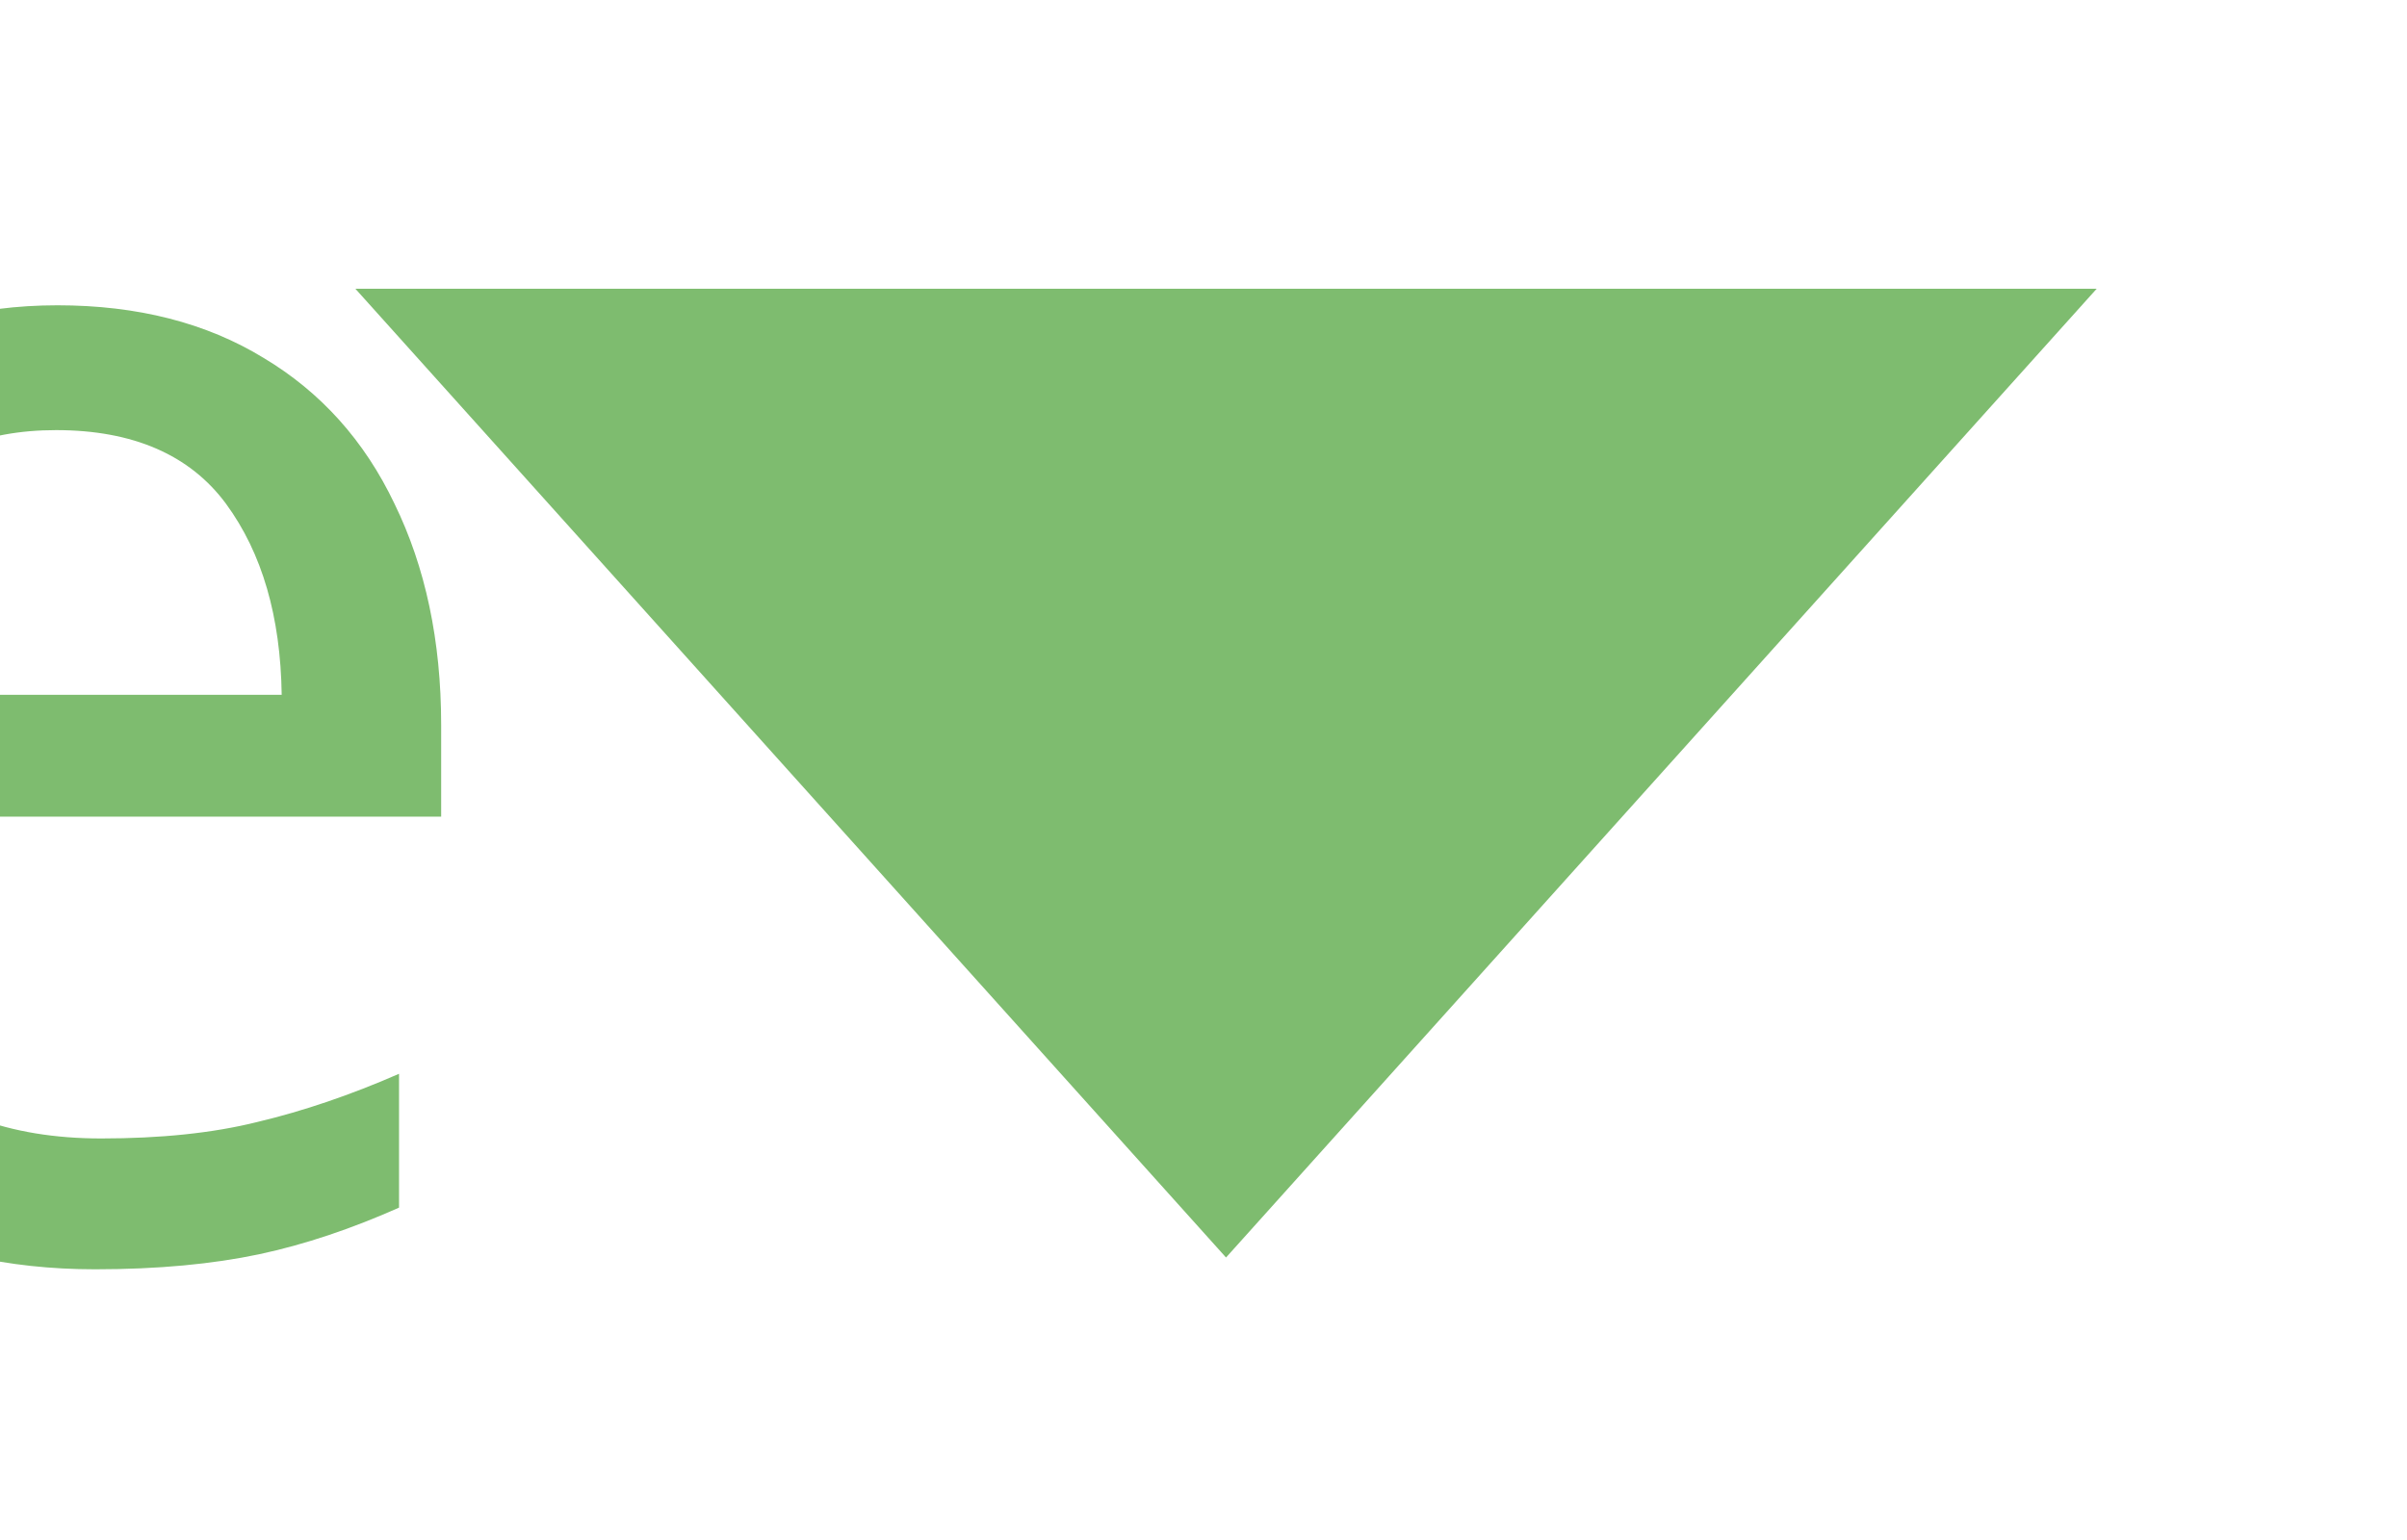
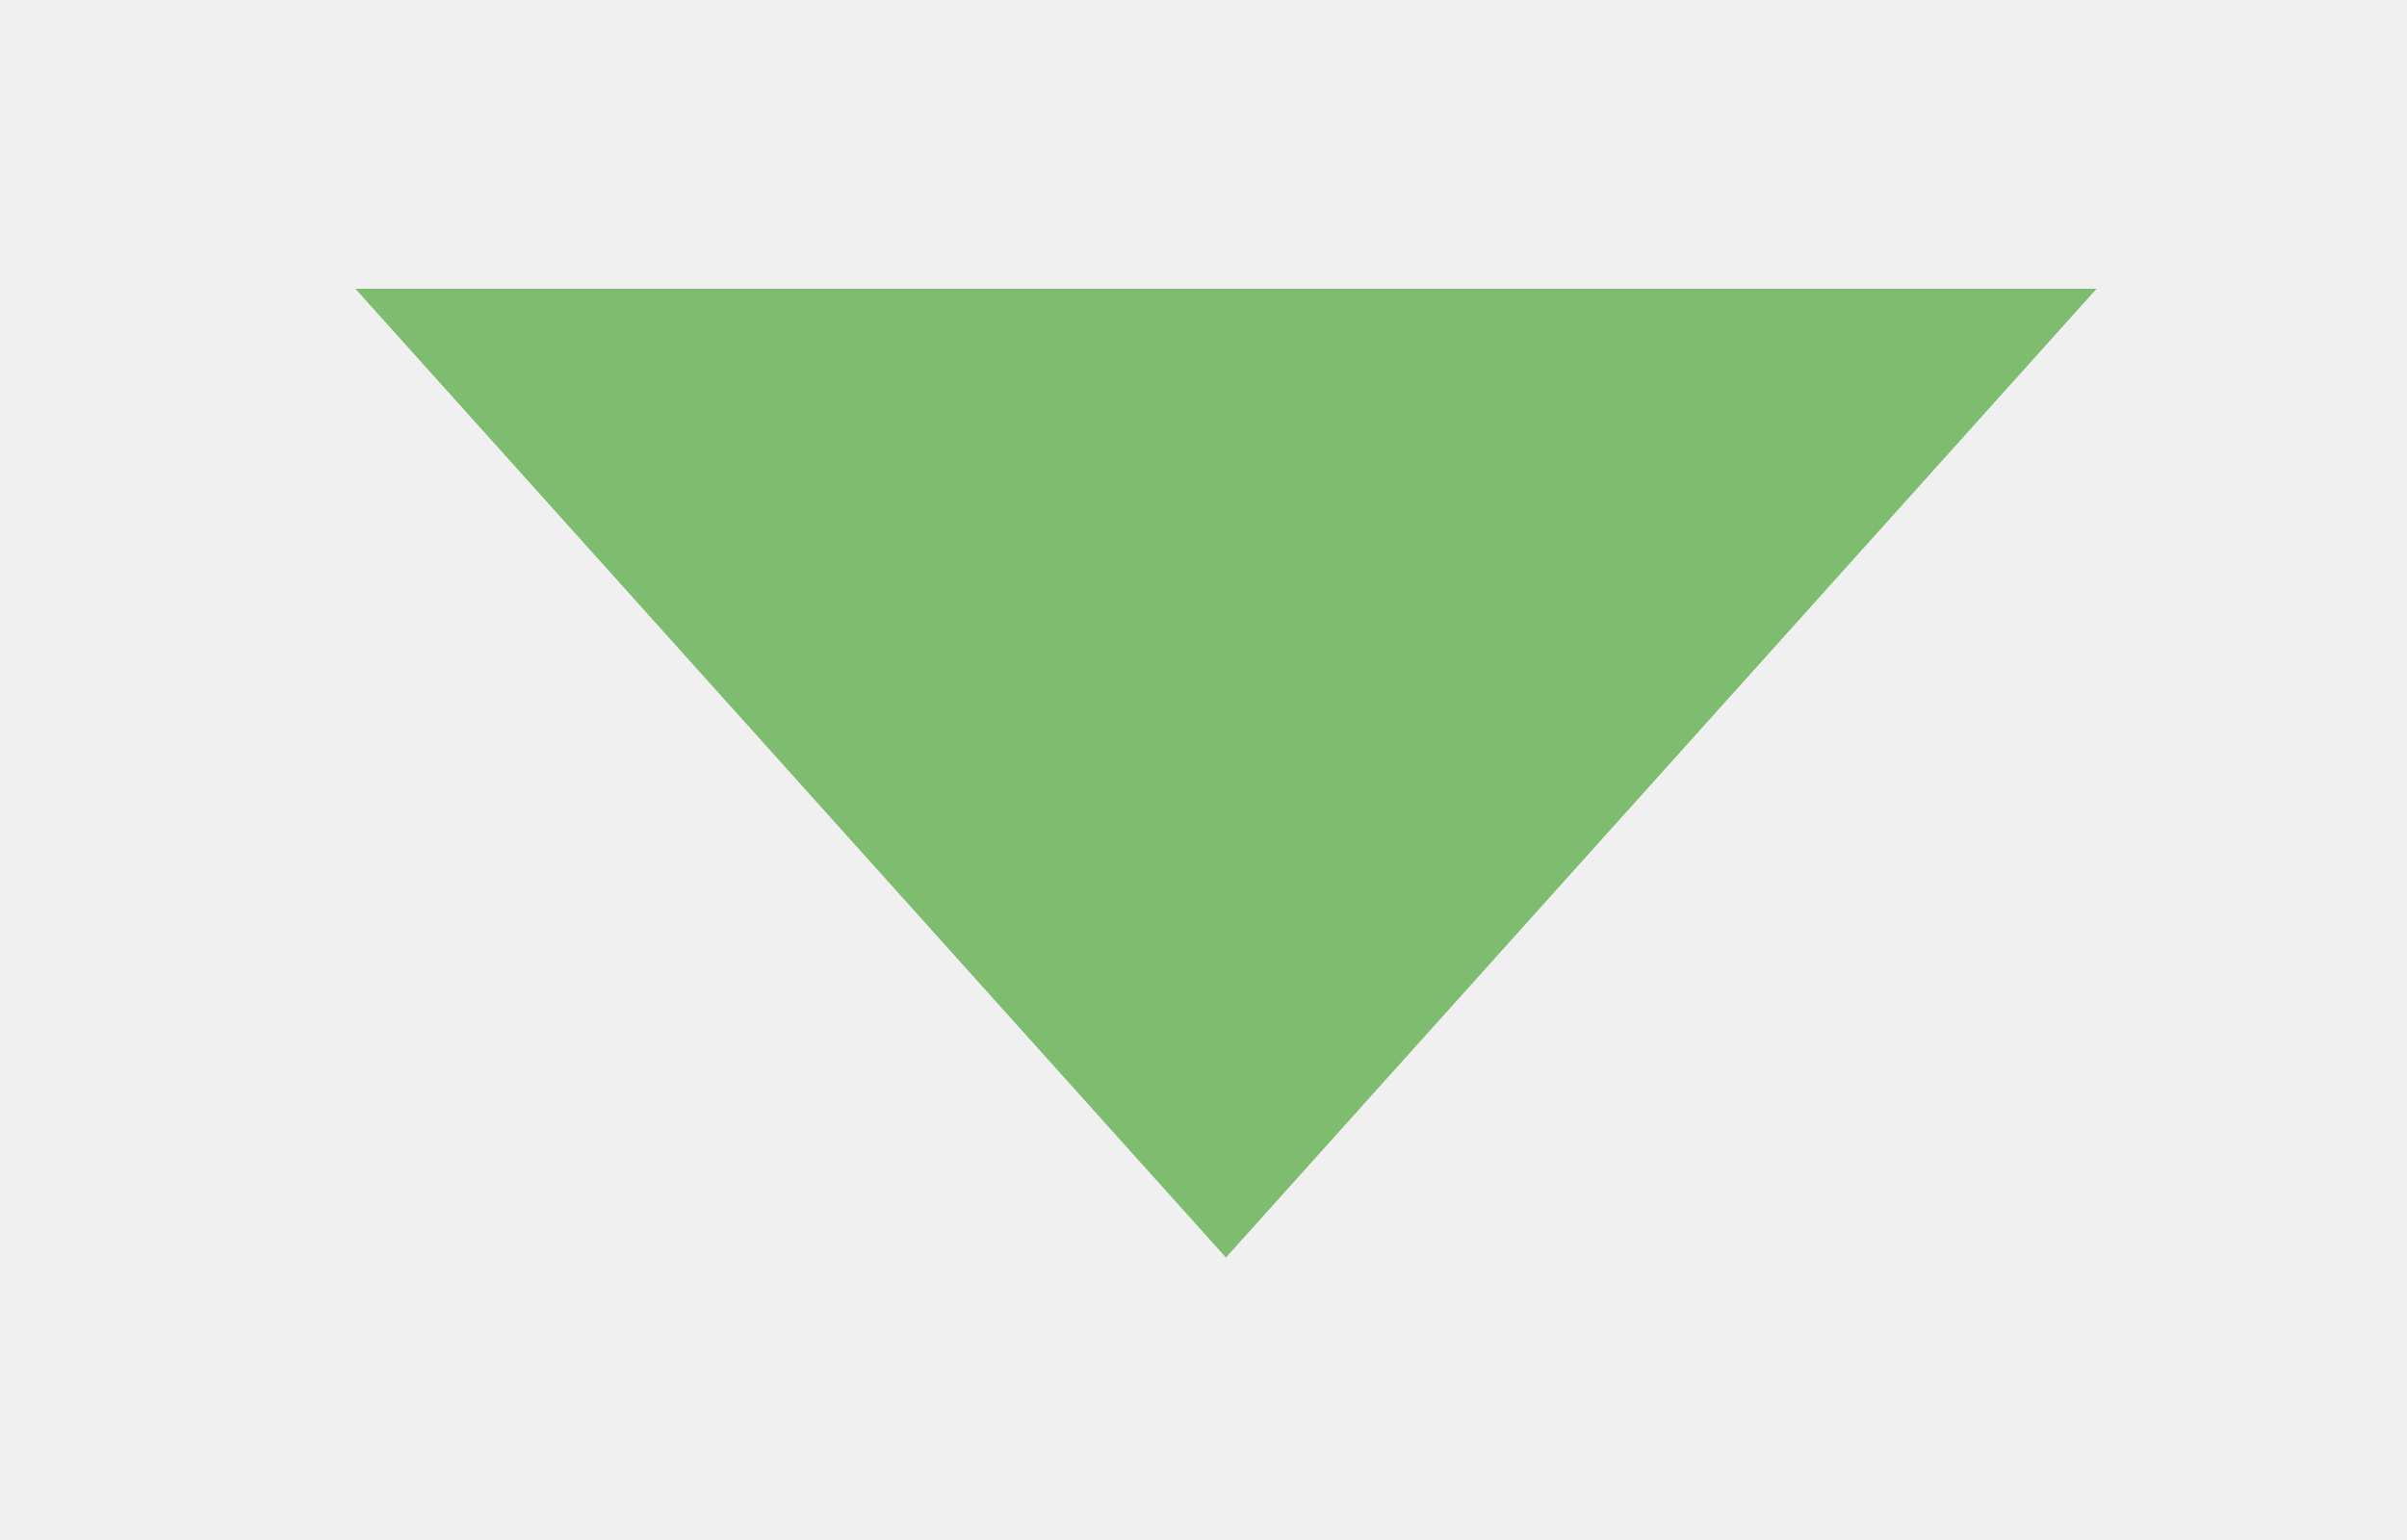
- <svg xmlns="http://www.w3.org/2000/svg" xmlns:xlink="http://www.w3.org/1999/xlink" width="25px" height="16px" viewBox="0 0 25 16" version="1.1">
-   <defs>
-     <rect id="path-1" x="0" y="0" width="116.129" height="36" />
-   </defs>
-   <g id="Page-1" stroke="none" stroke-width="1" fill="none" fill-rule="evenodd">
-     <g id="Tablet" transform="translate(-133, -112)">
-       <g id="Time-Switcher" transform="translate(49, 101)">
-         <g id="Rectangle-2">
-           <use fill="#FFFFFF" fill-rule="evenodd" xlink:href="#path-1" />
-           <rect stroke="#7EBC6F" stroke-width="2" x="1" y="1" width="114.129" height="34" />
-         </g>
-         <text id="Any-Time" font-family="SourceSansPro-Semibold, Source Sans Pro" font-size="18" font-weight="500" letter-spacing="-0.129" fill="#7EBC6F">
-           <tspan x="12.276" y="24">Any Time</tspan>
-         </text>
-         <polygon id="Path-2" fill="#7EBC6F" points="87.691 14 105.777 14 96.734 24.065" />
-       </g>
-     </g>
+ <svg xmlns="http://www.w3.org/2000/svg" height="16" viewBox="0 0 25 16" width="25">
+   <g fill="#7ebc6f" fill-rule="evenodd" transform="translate(-84 -11)">
+     <path d="m87.691 14h18.085l-9.043 10.065z" />
  </g>
</svg>
